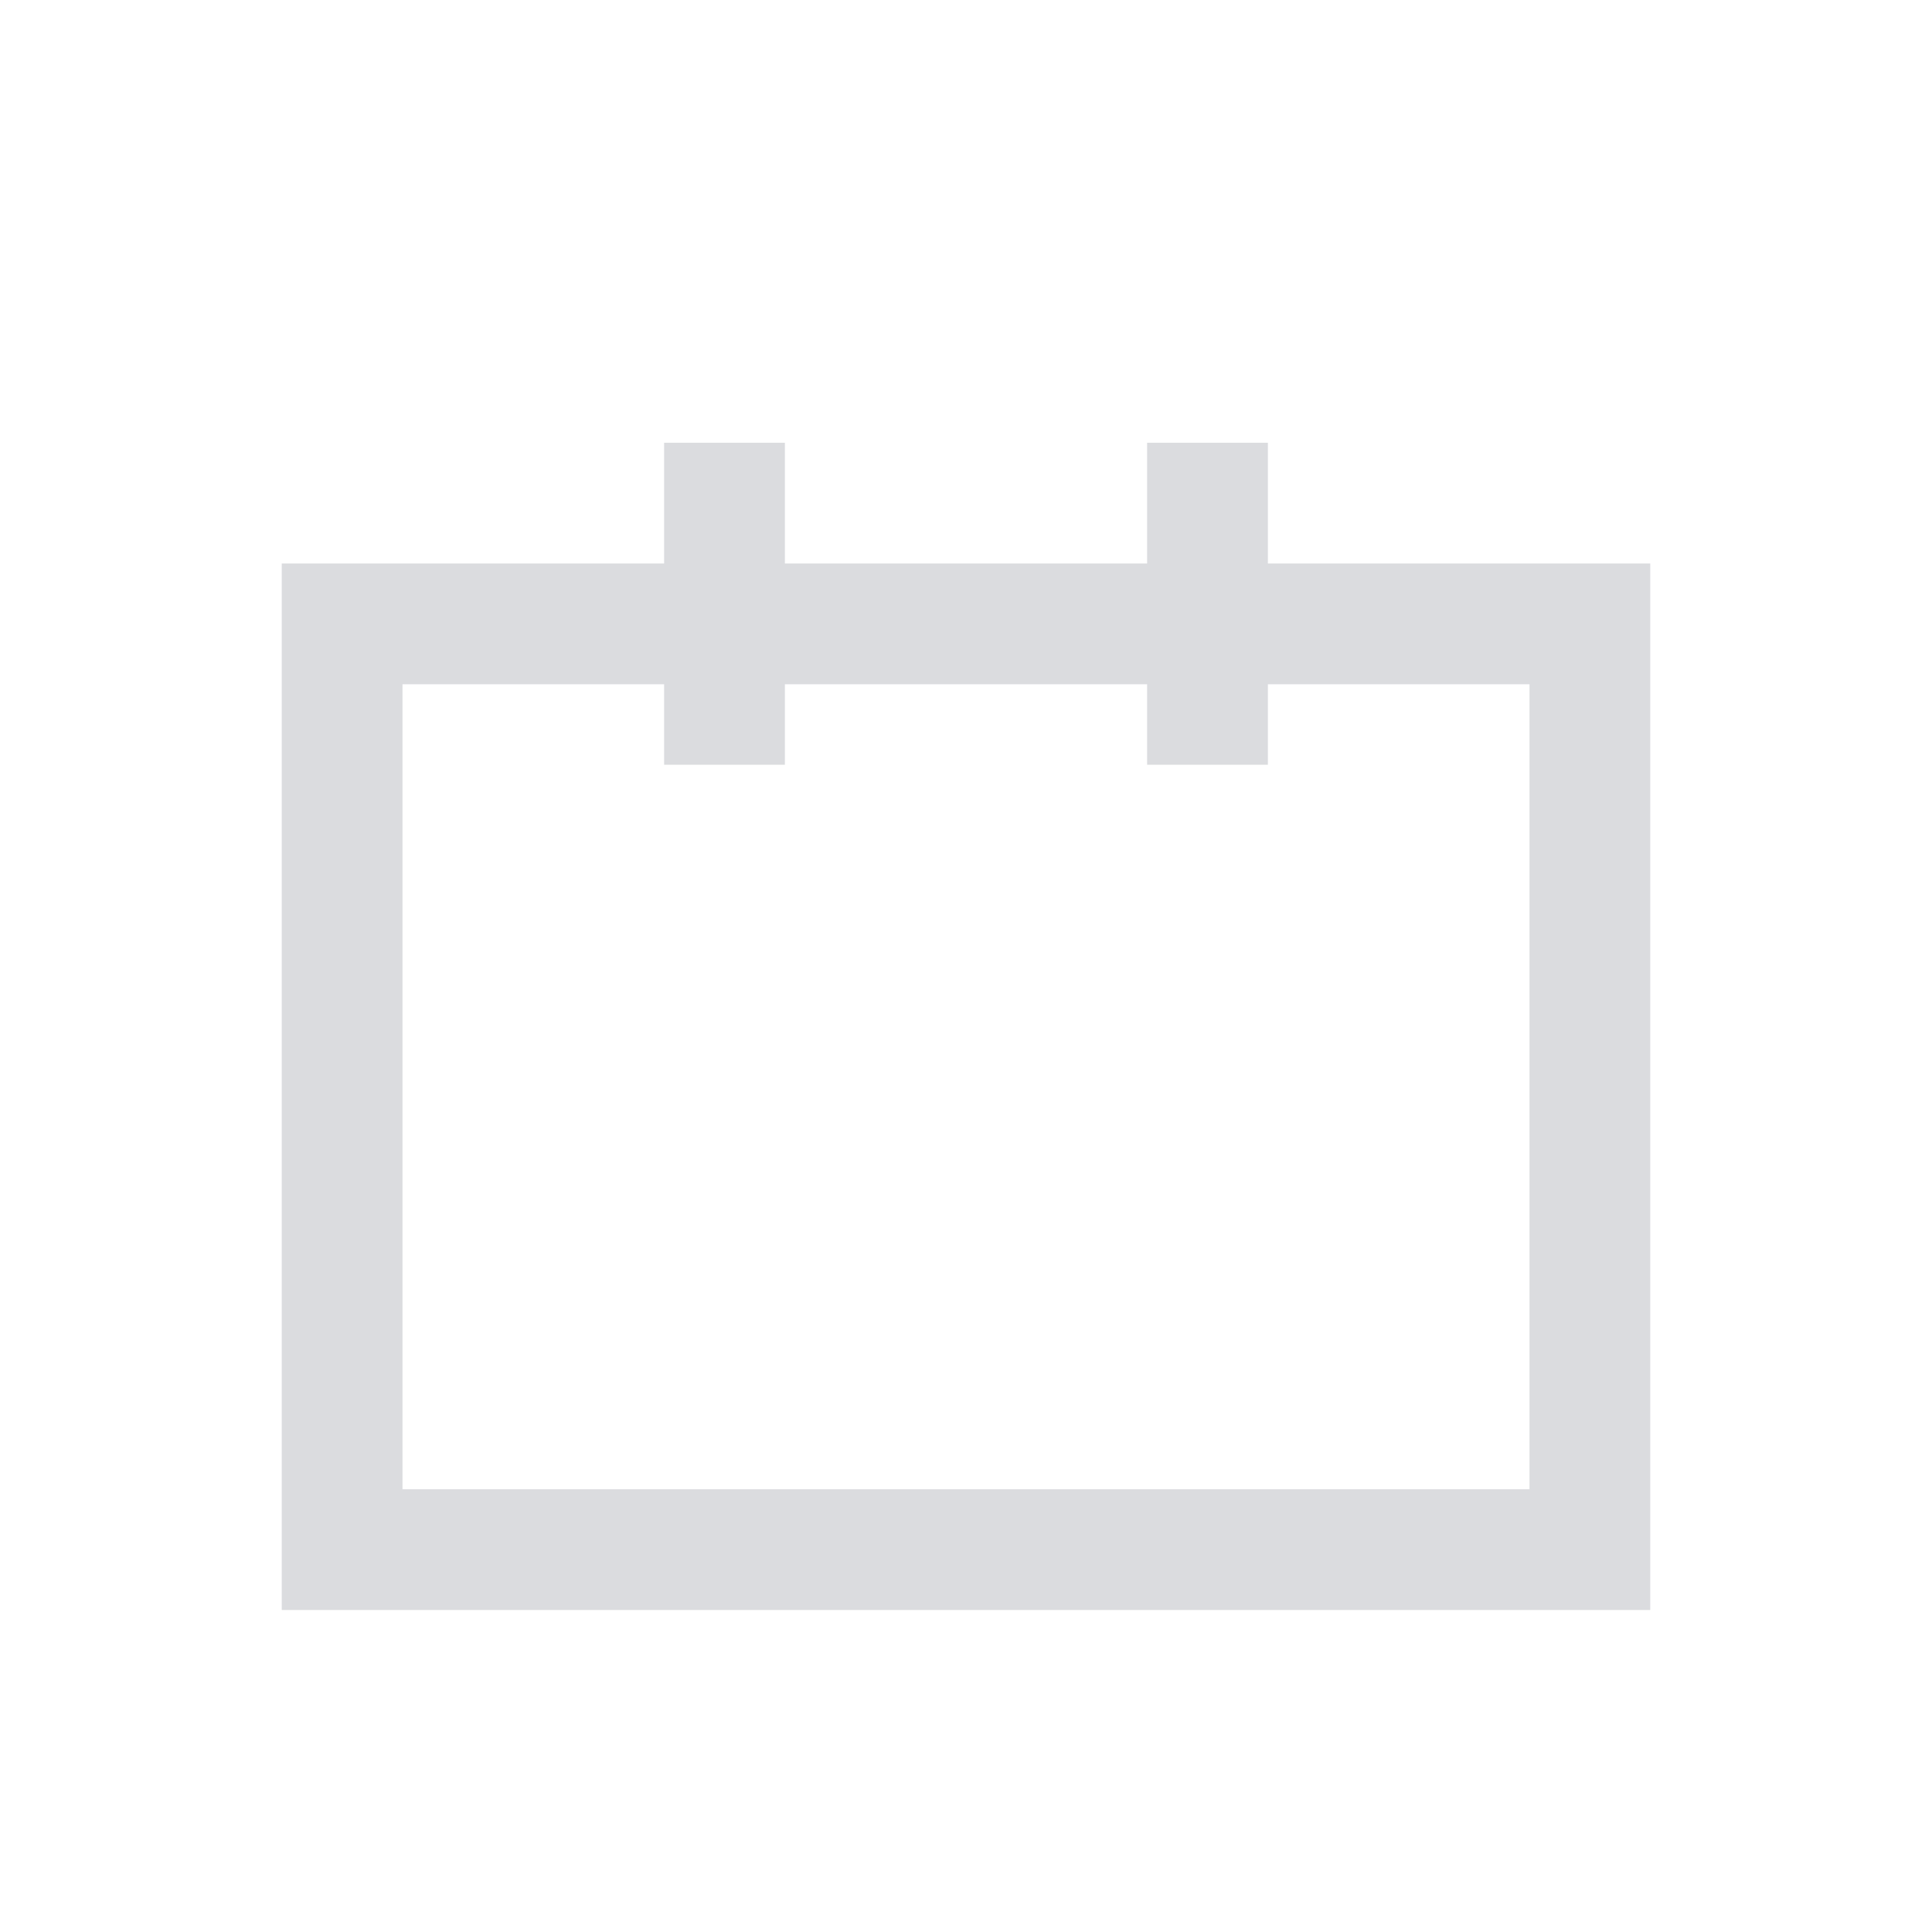
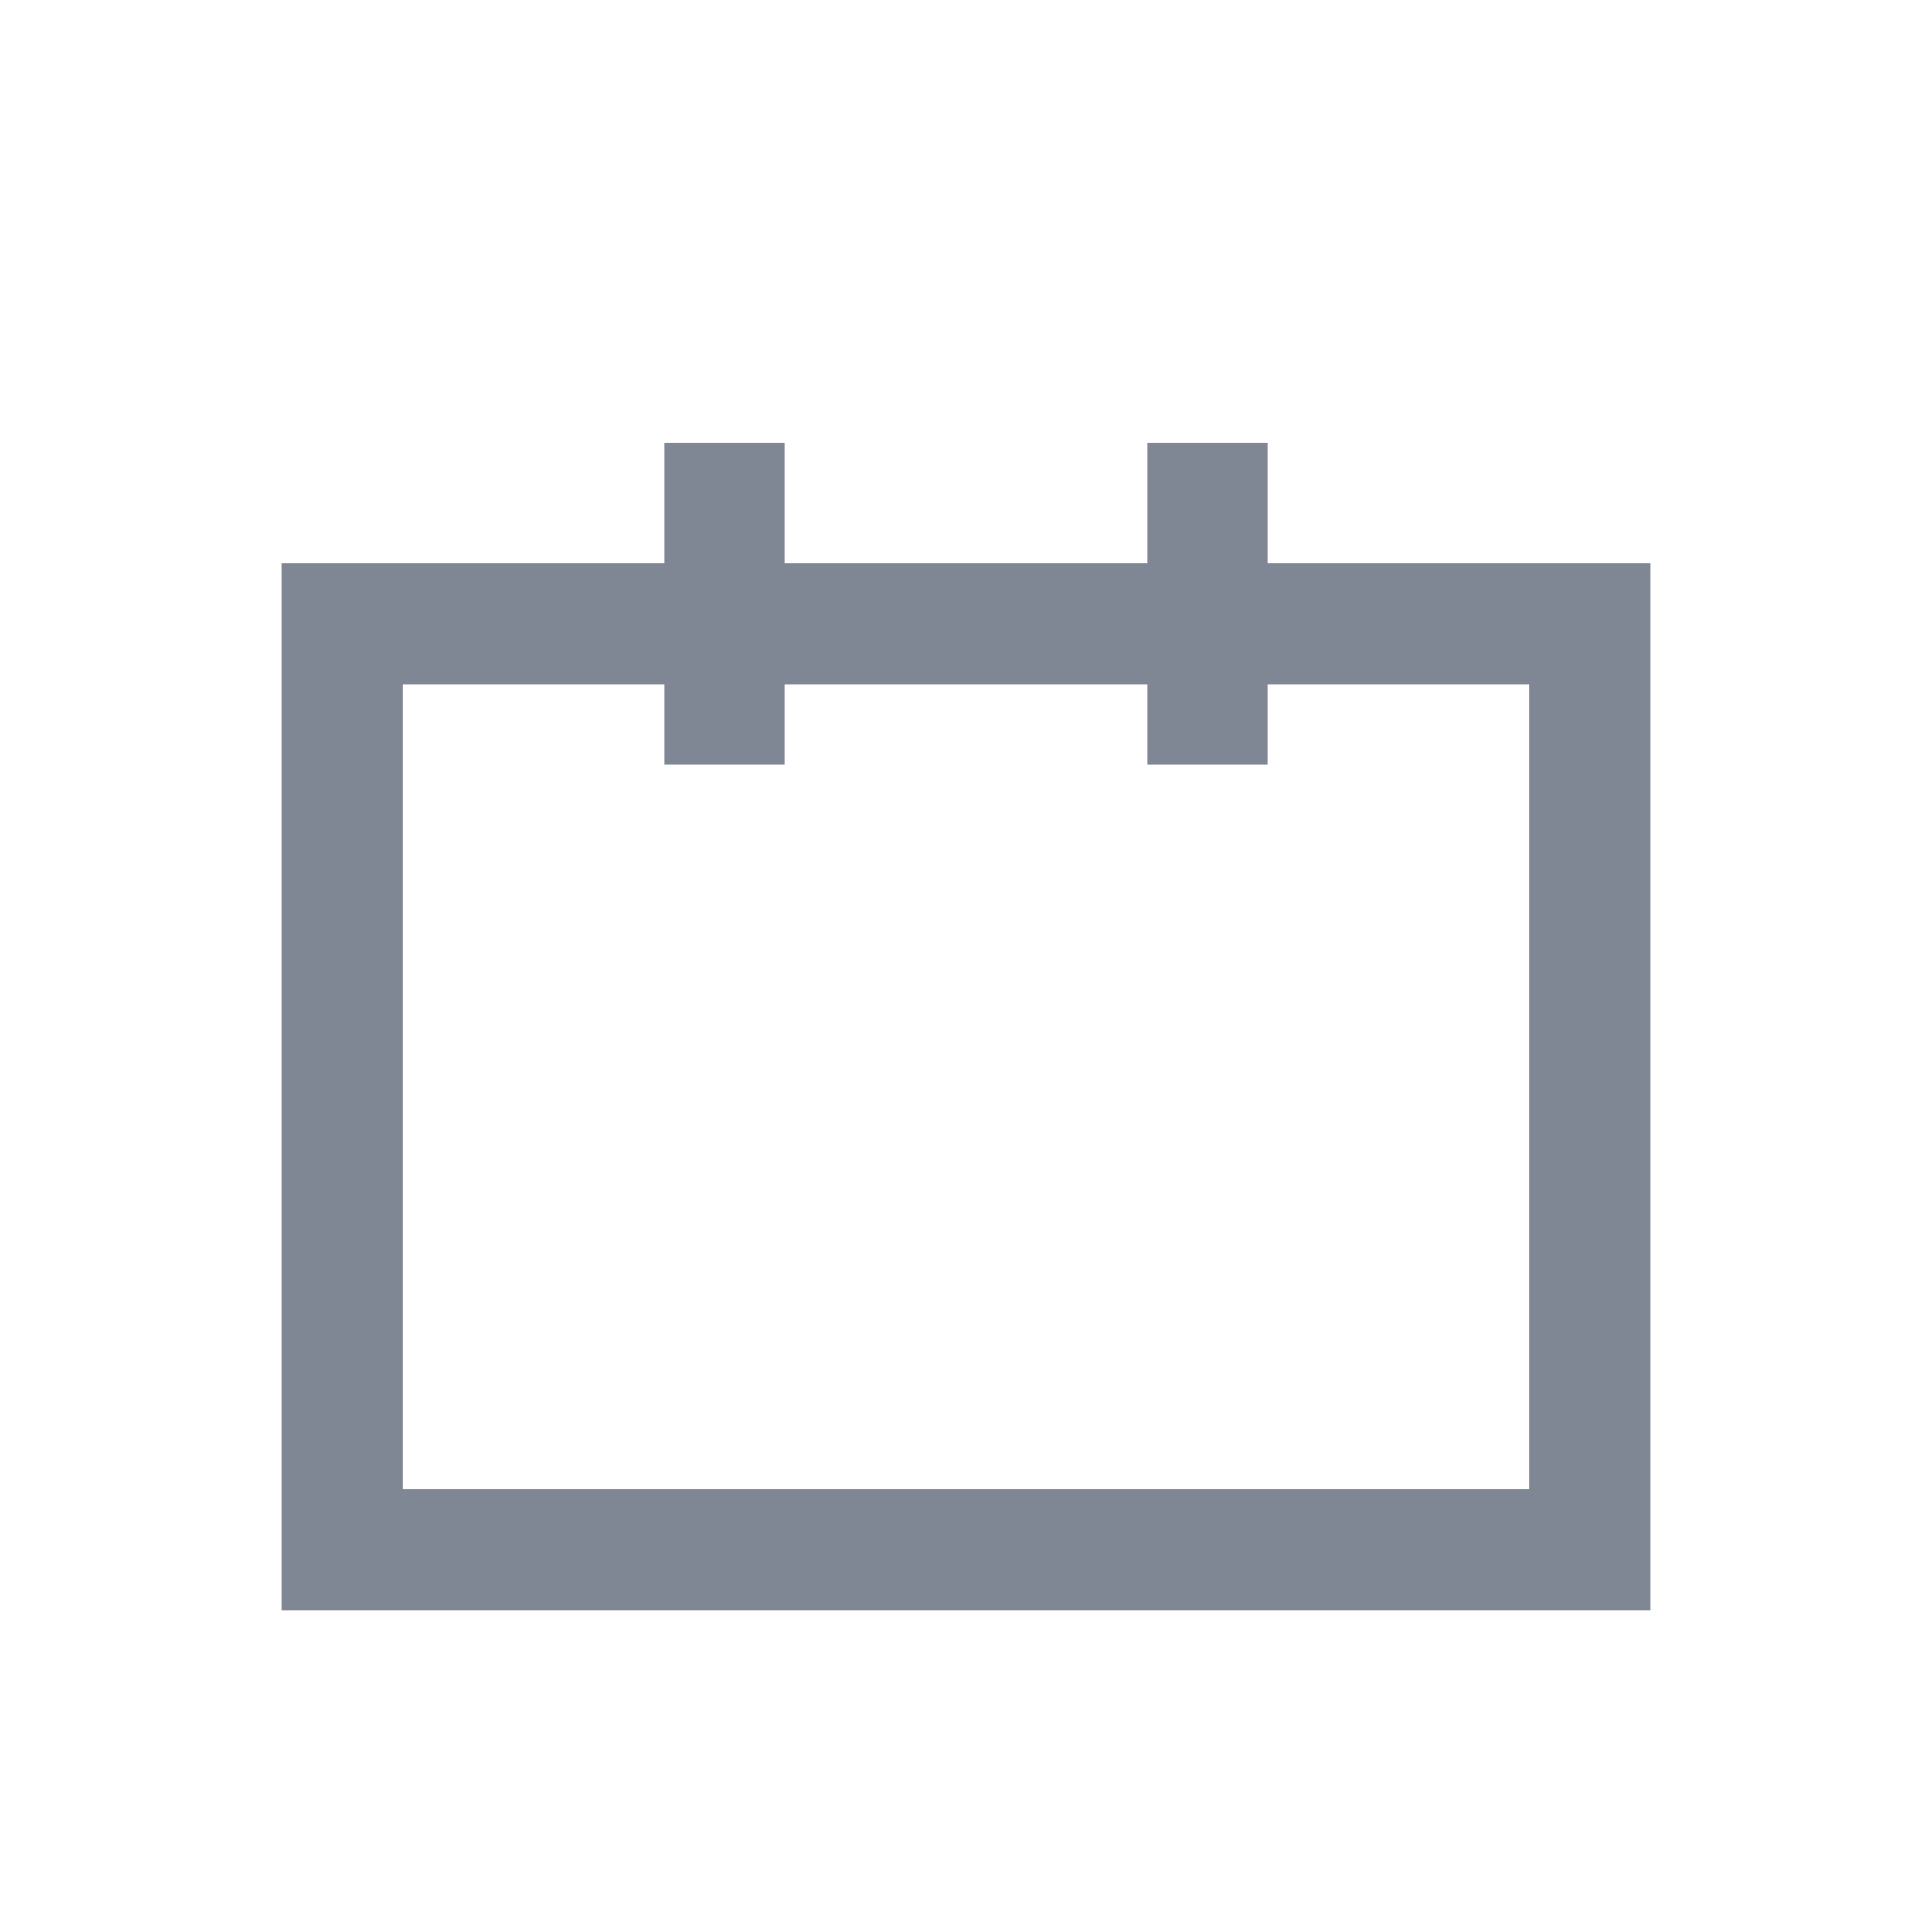
<svg xmlns="http://www.w3.org/2000/svg" width="24" height="24" viewBox="0 0 24 24" fill="none">
-   <rect x="4.25" y="7.75" width="15.5" height="11.5" stroke="#DBDCDF" stroke-width="1.5" />
-   <path d="M15 9.5V5.5" stroke="#DBDCDF" stroke-width="1.5" />
-   <path d="M9 9.5V5.5" stroke="#DBDCDF" stroke-width="1.5" />
+   <rect x="4.25" y="7.75" width="15.5" height="11.5" stroke="#808794" stroke-width="1.5" />
+   <path d="M15 9.5V5.5" stroke="#808794" stroke-width="1.5" />
+   <path d="M9 9.5V5.5" stroke="#808794" stroke-width="1.5" />
</svg>
